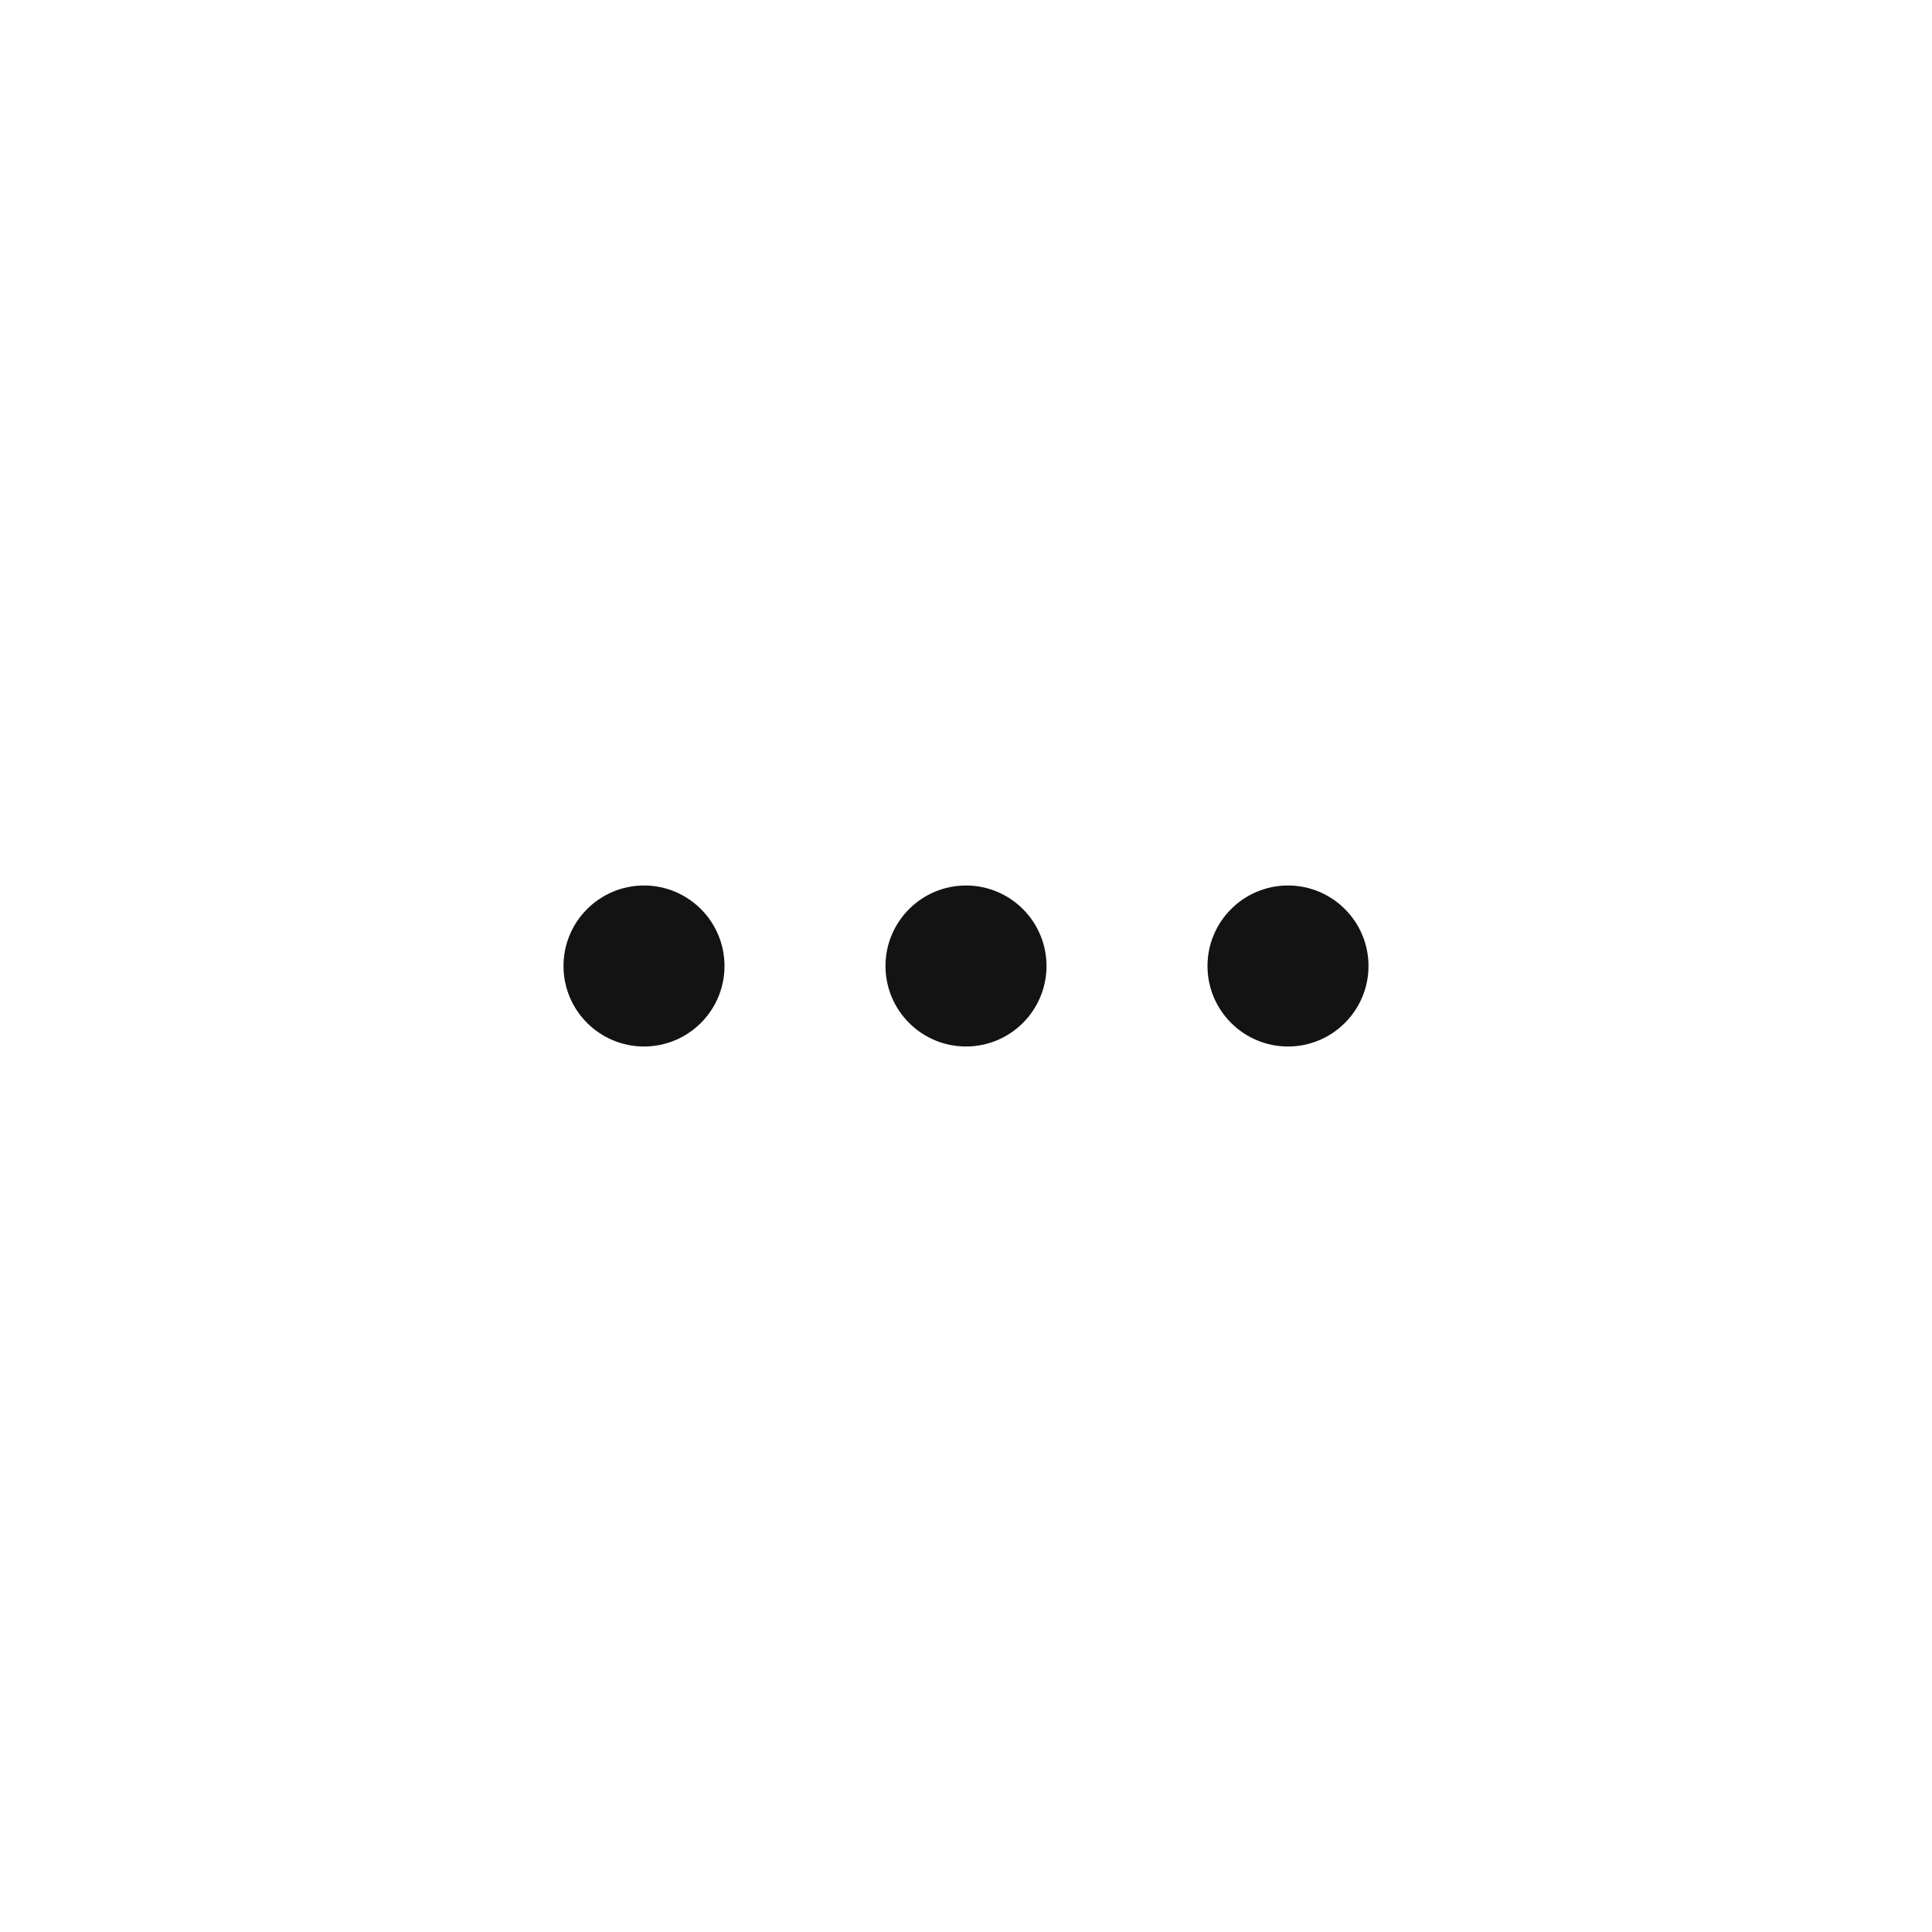
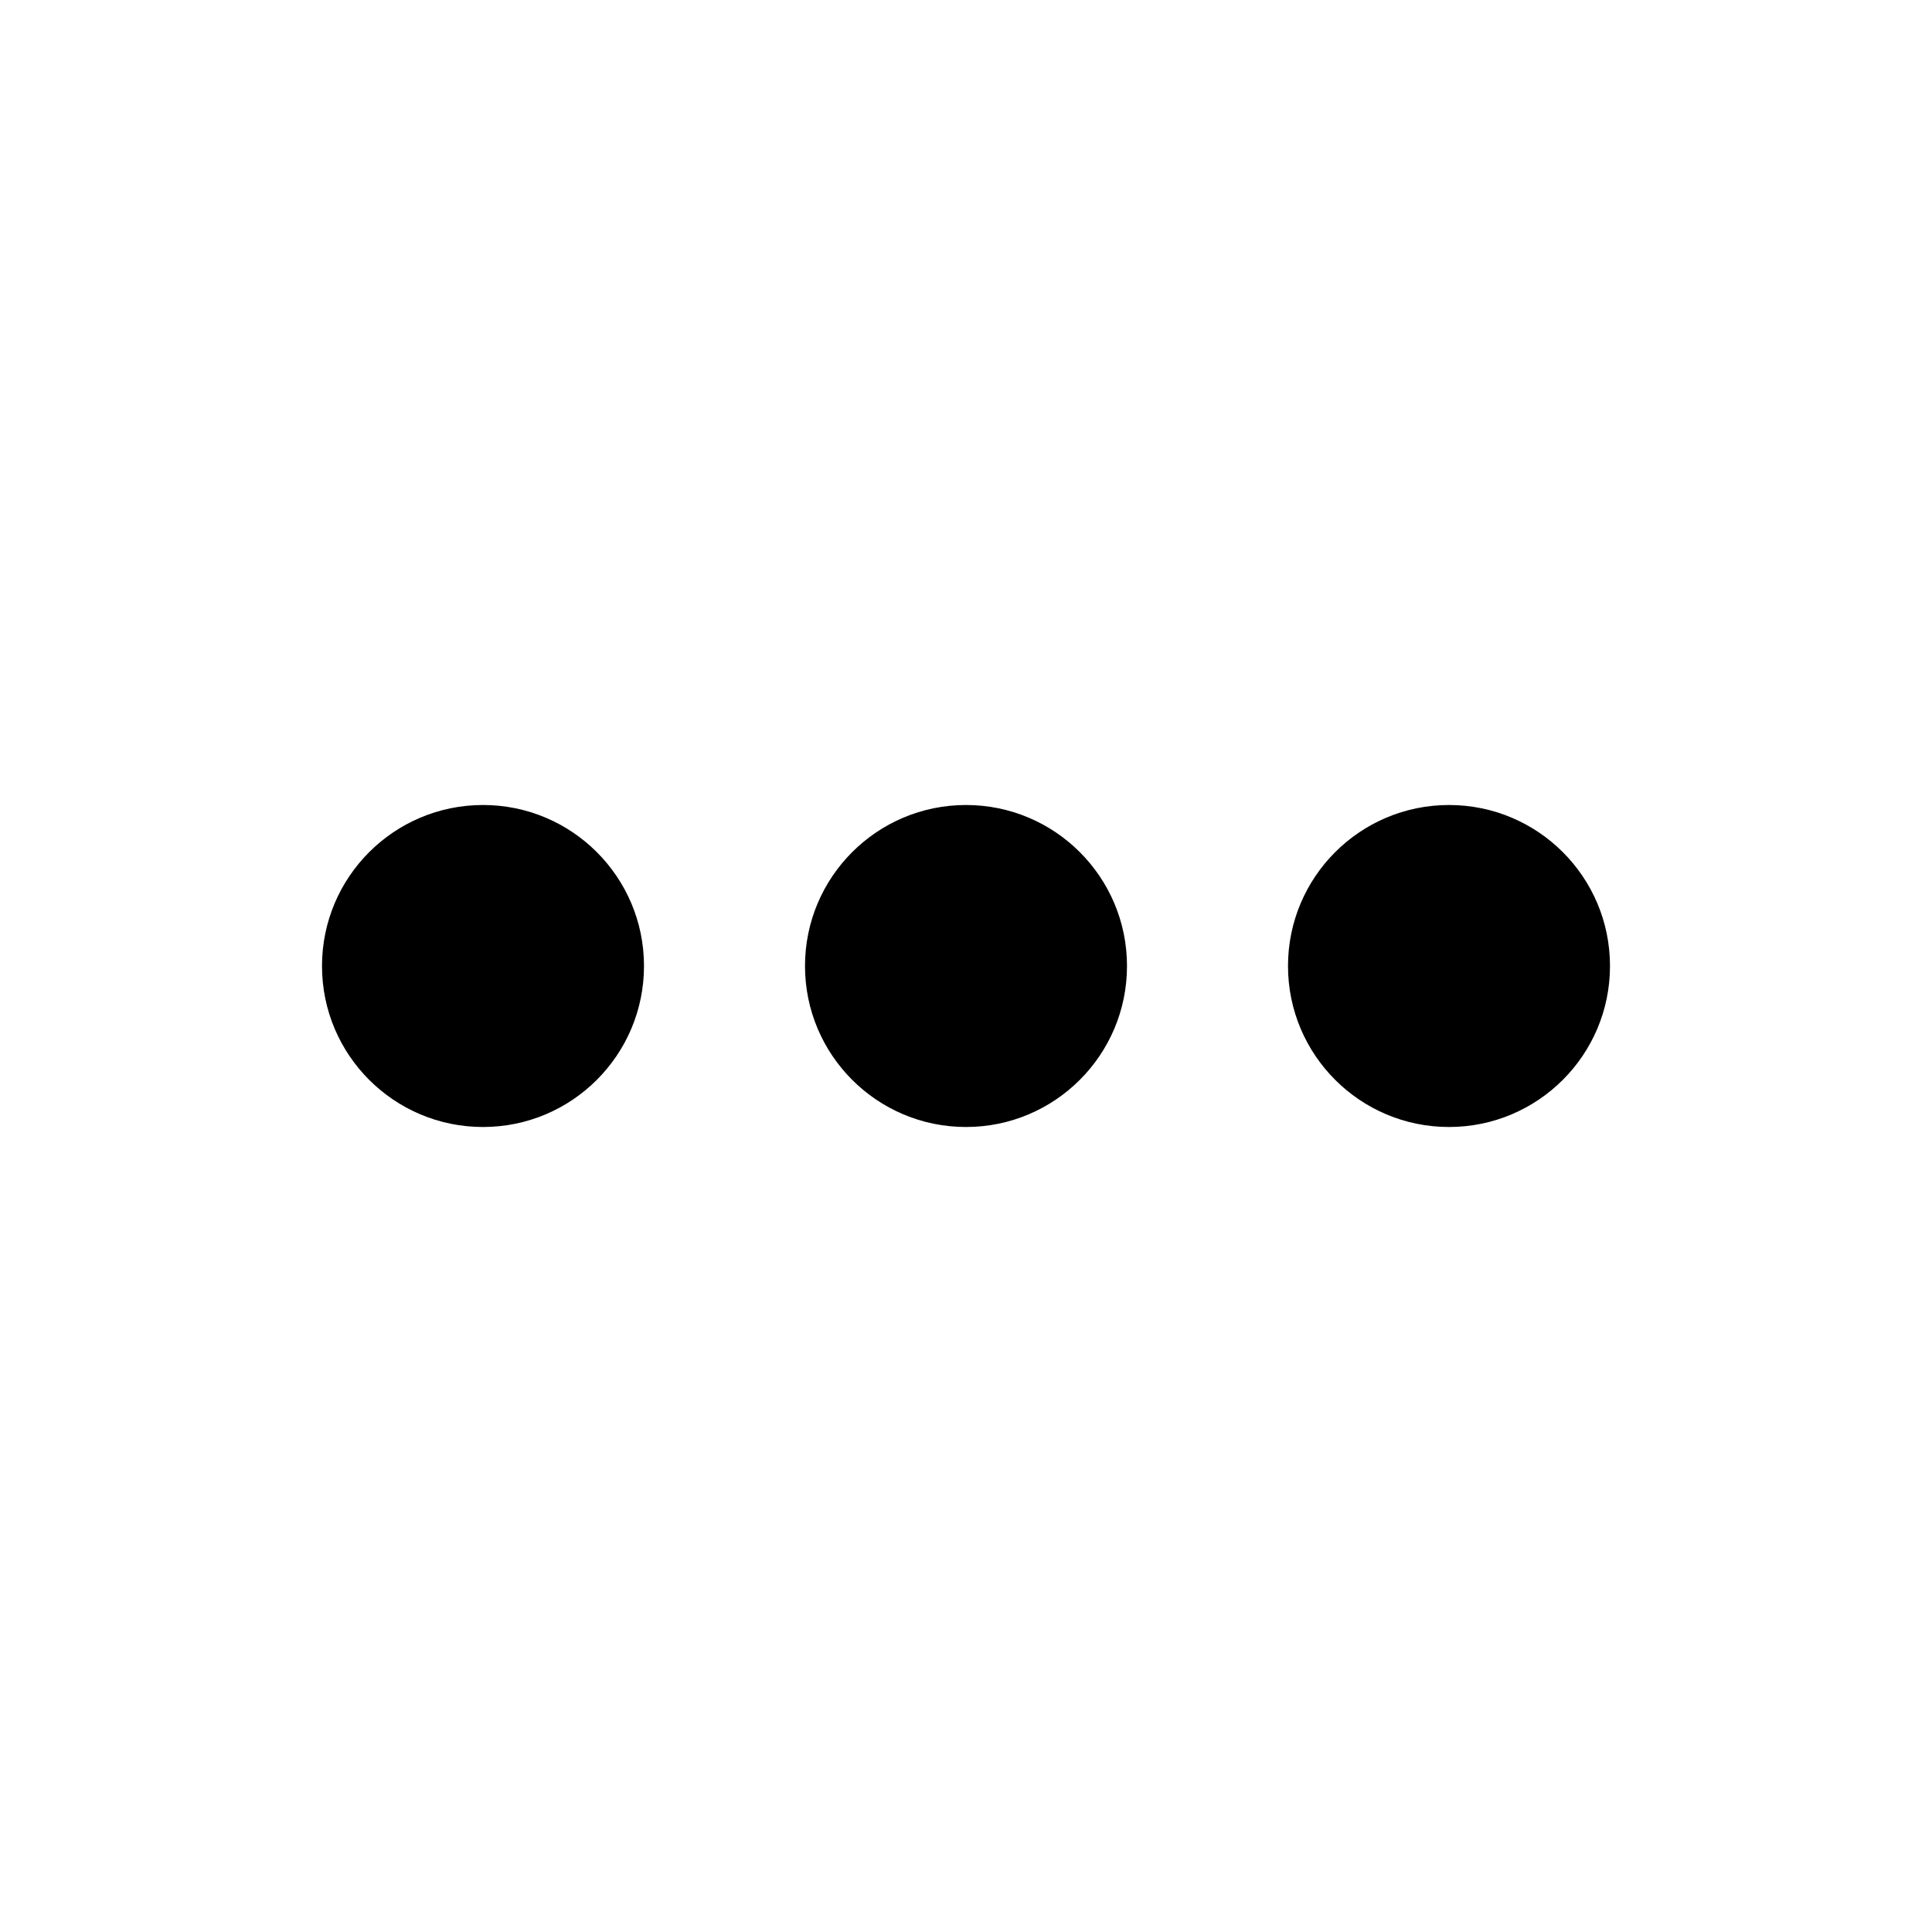
<svg xmlns="http://www.w3.org/2000/svg" width="24" height="24" viewBox="0 0 24 24" fill="none">
-   <path d="M8 11C8.552 11 9 11.448 9 12C9 12.552 8.552 13 8 13C7.448 13 7 12.552 7 12C7 11.448 7.448 11 8 11Z" fill="#141313" />
-   <path d="M12 11C12.552 11 13 11.448 13 12C13 12.552 12.552 13 12 13C11.448 13 11 12.552 11 12C11 11.448 11.448 11 12 11Z" fill="#141313" />
-   <path d="M16 11C16.552 11 17 11.448 17 12C17 12.552 16.552 13 16 13C15.448 13 15 12.552 15 12C15 11.448 15.448 11 16 11Z" fill="#141313" />
+   <rect x="8" y="10" width="4" height="4" rx="2" transform="rotate(90 8 10)" fill="black" />
+   <rect x="14" y="10" width="4" height="4" rx="2" transform="rotate(90 14 10)" fill="black" />
+   <rect x="20" y="10" width="4" height="4" rx="2" transform="rotate(90 20 10)" fill="black" />
</svg>
